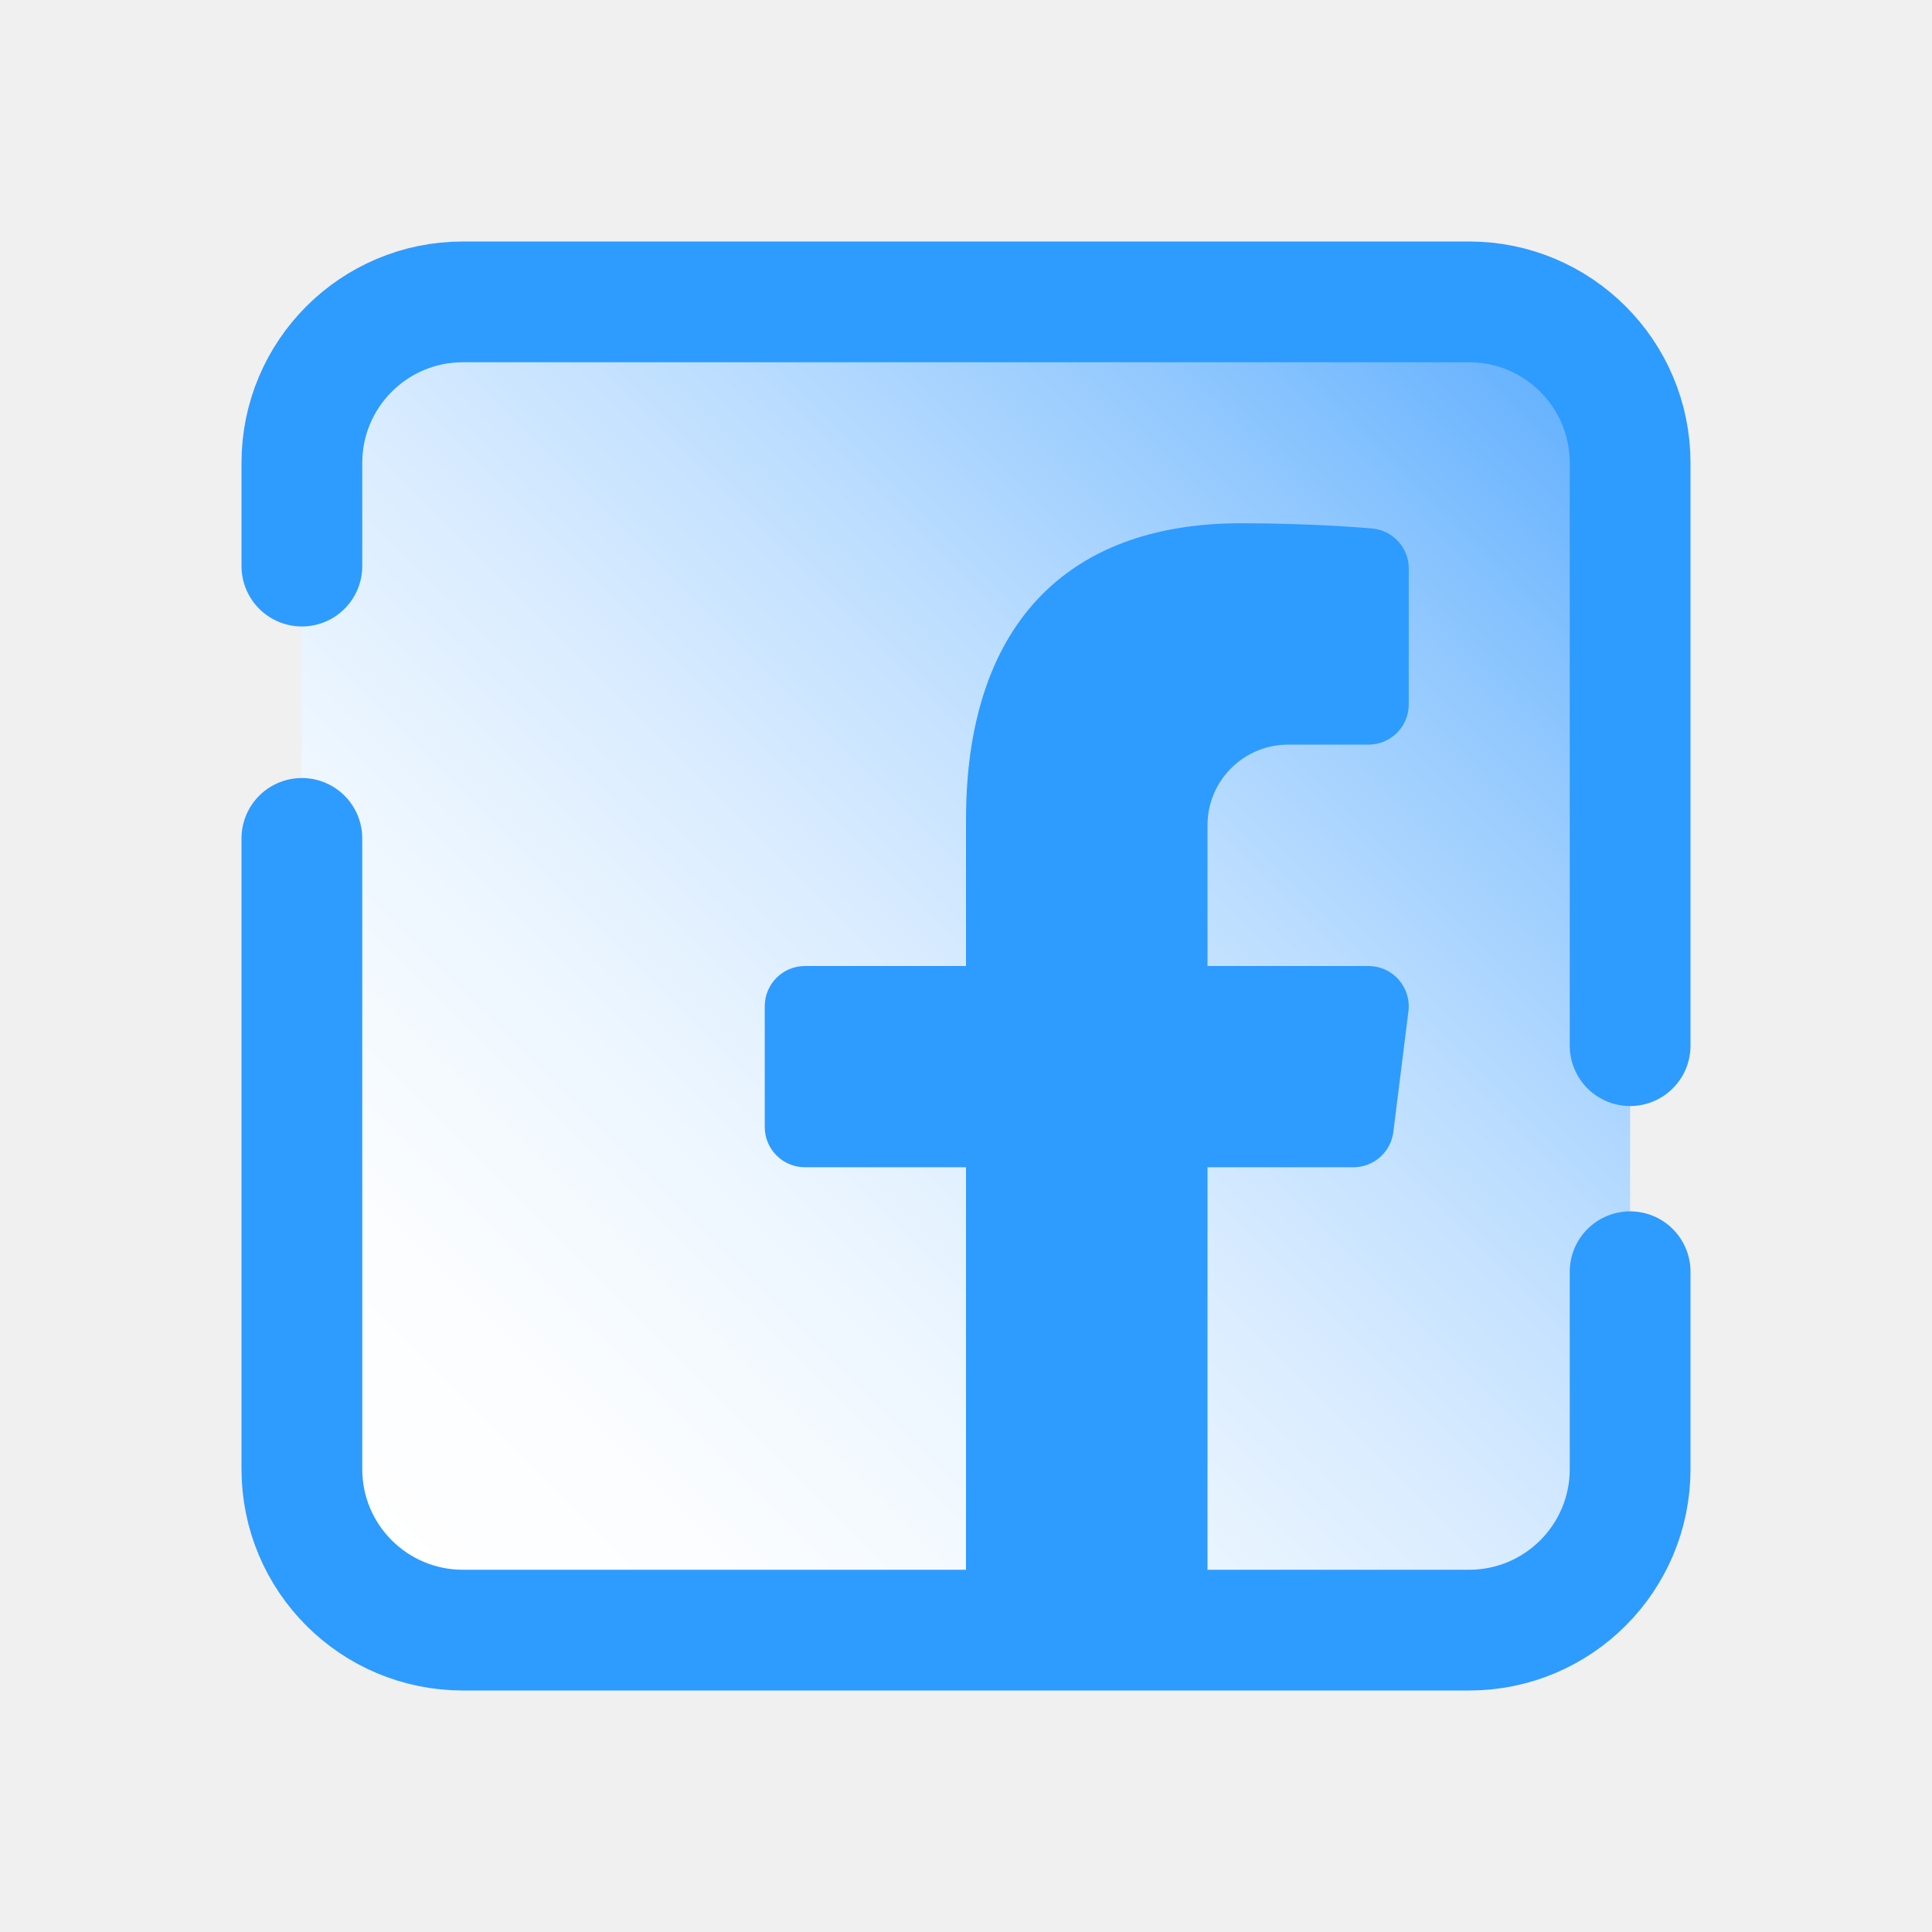
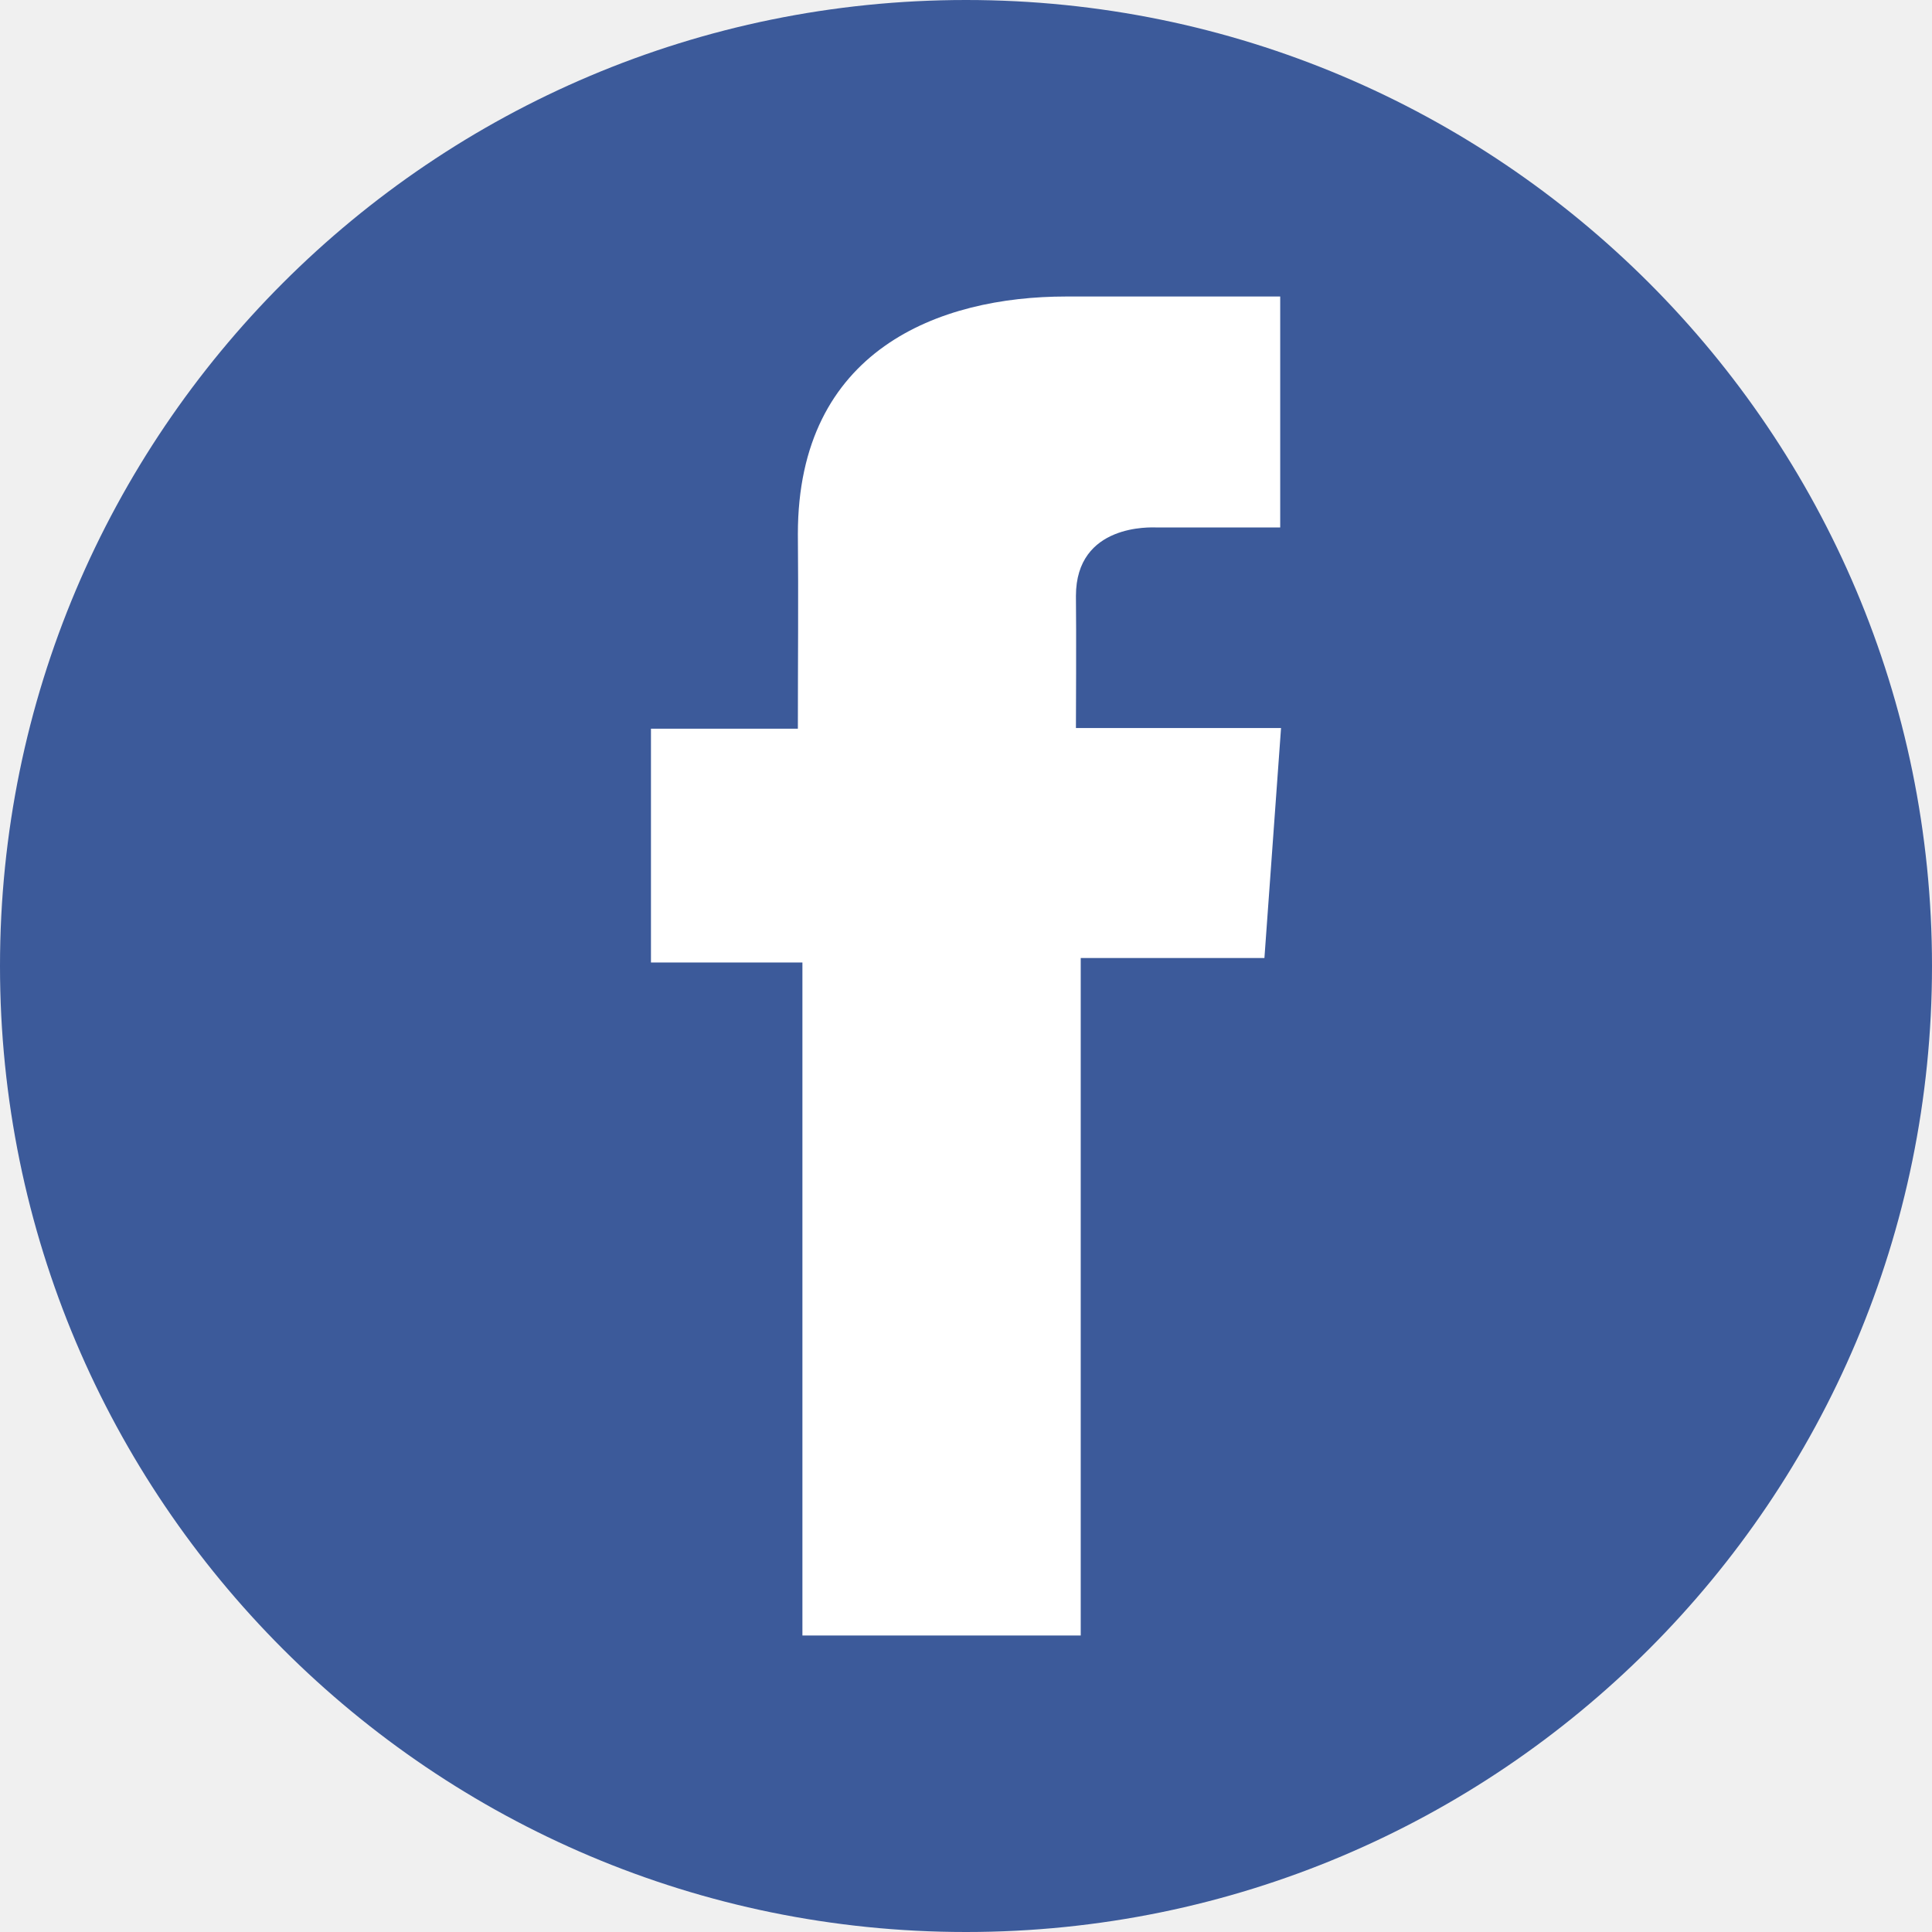
- <svg xmlns="http://www.w3.org/2000/svg" viewBox="0 0 48 48" width="48px" height="48px">
-   <linearGradient id="SVGID_1_" x1="39.096" x2="8.903" y1="8.903" y2="39.096" gradientUnits="userSpaceOnUse">
-     <stop offset="0" stop-color="#60affe" />
-     <stop offset=".033" stop-color="#6ab4fe" />
-     <stop offset=".197" stop-color="#97cbfe" />
-     <stop offset=".362" stop-color="#bddeff" />
-     <stop offset=".525" stop-color="#daecff" />
-     <stop offset=".687" stop-color="#eef7ff" />
-     <stop offset=".846" stop-color="#fbfdff" />
-     <stop offset="1" stop-color="#fff" />
-   </linearGradient>
-   <path fill="url(#SVGID_1_)" d="M36.5,40h-25c-2.209,0-4-1.737-4-3.879V11.879C7.5,9.737,9.291,8,11.5,8h25c2.209,0,4,1.737,4,3.879v24.242 C40.5,38.263,38.709,40,36.5,40z" />
-   <path fill="#2e9bfe" d="M20,29h4v12.235c0.979,0.16,1.976,0.265,3,0.265s2.021-0.105,3-0.265V29h3.625c0.504,0,0.93-0.376,0.992-0.876 l0.375-3c0.036-0.284-0.053-0.57-0.243-0.786C34.56,24.123,34.287,24,34,24h-4v-3.5c0-1.103,0.897-2,2-2h2c0.552,0,1-0.447,1-1 v-3.375c0-0.518-0.396-0.95-0.911-0.996C34.03,13.124,32.62,13,30.834,13C26.427,13,24,15.617,24,20.368V24h-4c-0.552,0-1,0.447-1,1 v3C19,28.553,19.448,29,20,29z" />
-   <path fill="none" stroke="#2e9bfe" stroke-linecap="round" stroke-linejoin="round" stroke-width="3" d="M40.5,31.596V36.5c0,2.209-1.791,4-4,4h-25c-2.209,0-4-1.791-4-4V20.83" />
-   <path fill="none" stroke="#2e9bfe" stroke-linecap="round" stroke-linejoin="round" stroke-width="3" d="M7.5,14.064V11.5c0-2.209,1.791-4,4-4h25c2.209,0,4,1.791,4,4v14.479" />
+ <svg xmlns="http://www.w3.org/2000/svg" width="2500" height="2500" viewBox="126.445 2.281 589 589" id="facebook">
+   <circle cx="420.945" cy="296.781" r="294.5" fill="#3c5a9a" />
+   <path fill="#fff" d="M516.704 92.677h-65.239c-38.715 0-81.777 16.283-81.777 72.402.189 19.554 0 38.281 0 59.357H324.9v71.271h46.174v205.177h84.847V294.353h56.002l5.067-70.117h-62.531s.14-31.191 0-40.249c0-22.177 23.076-20.907 24.464-20.907 10.981 0 32.332.032 37.813 0V92.677h-.032z" />
</svg>
